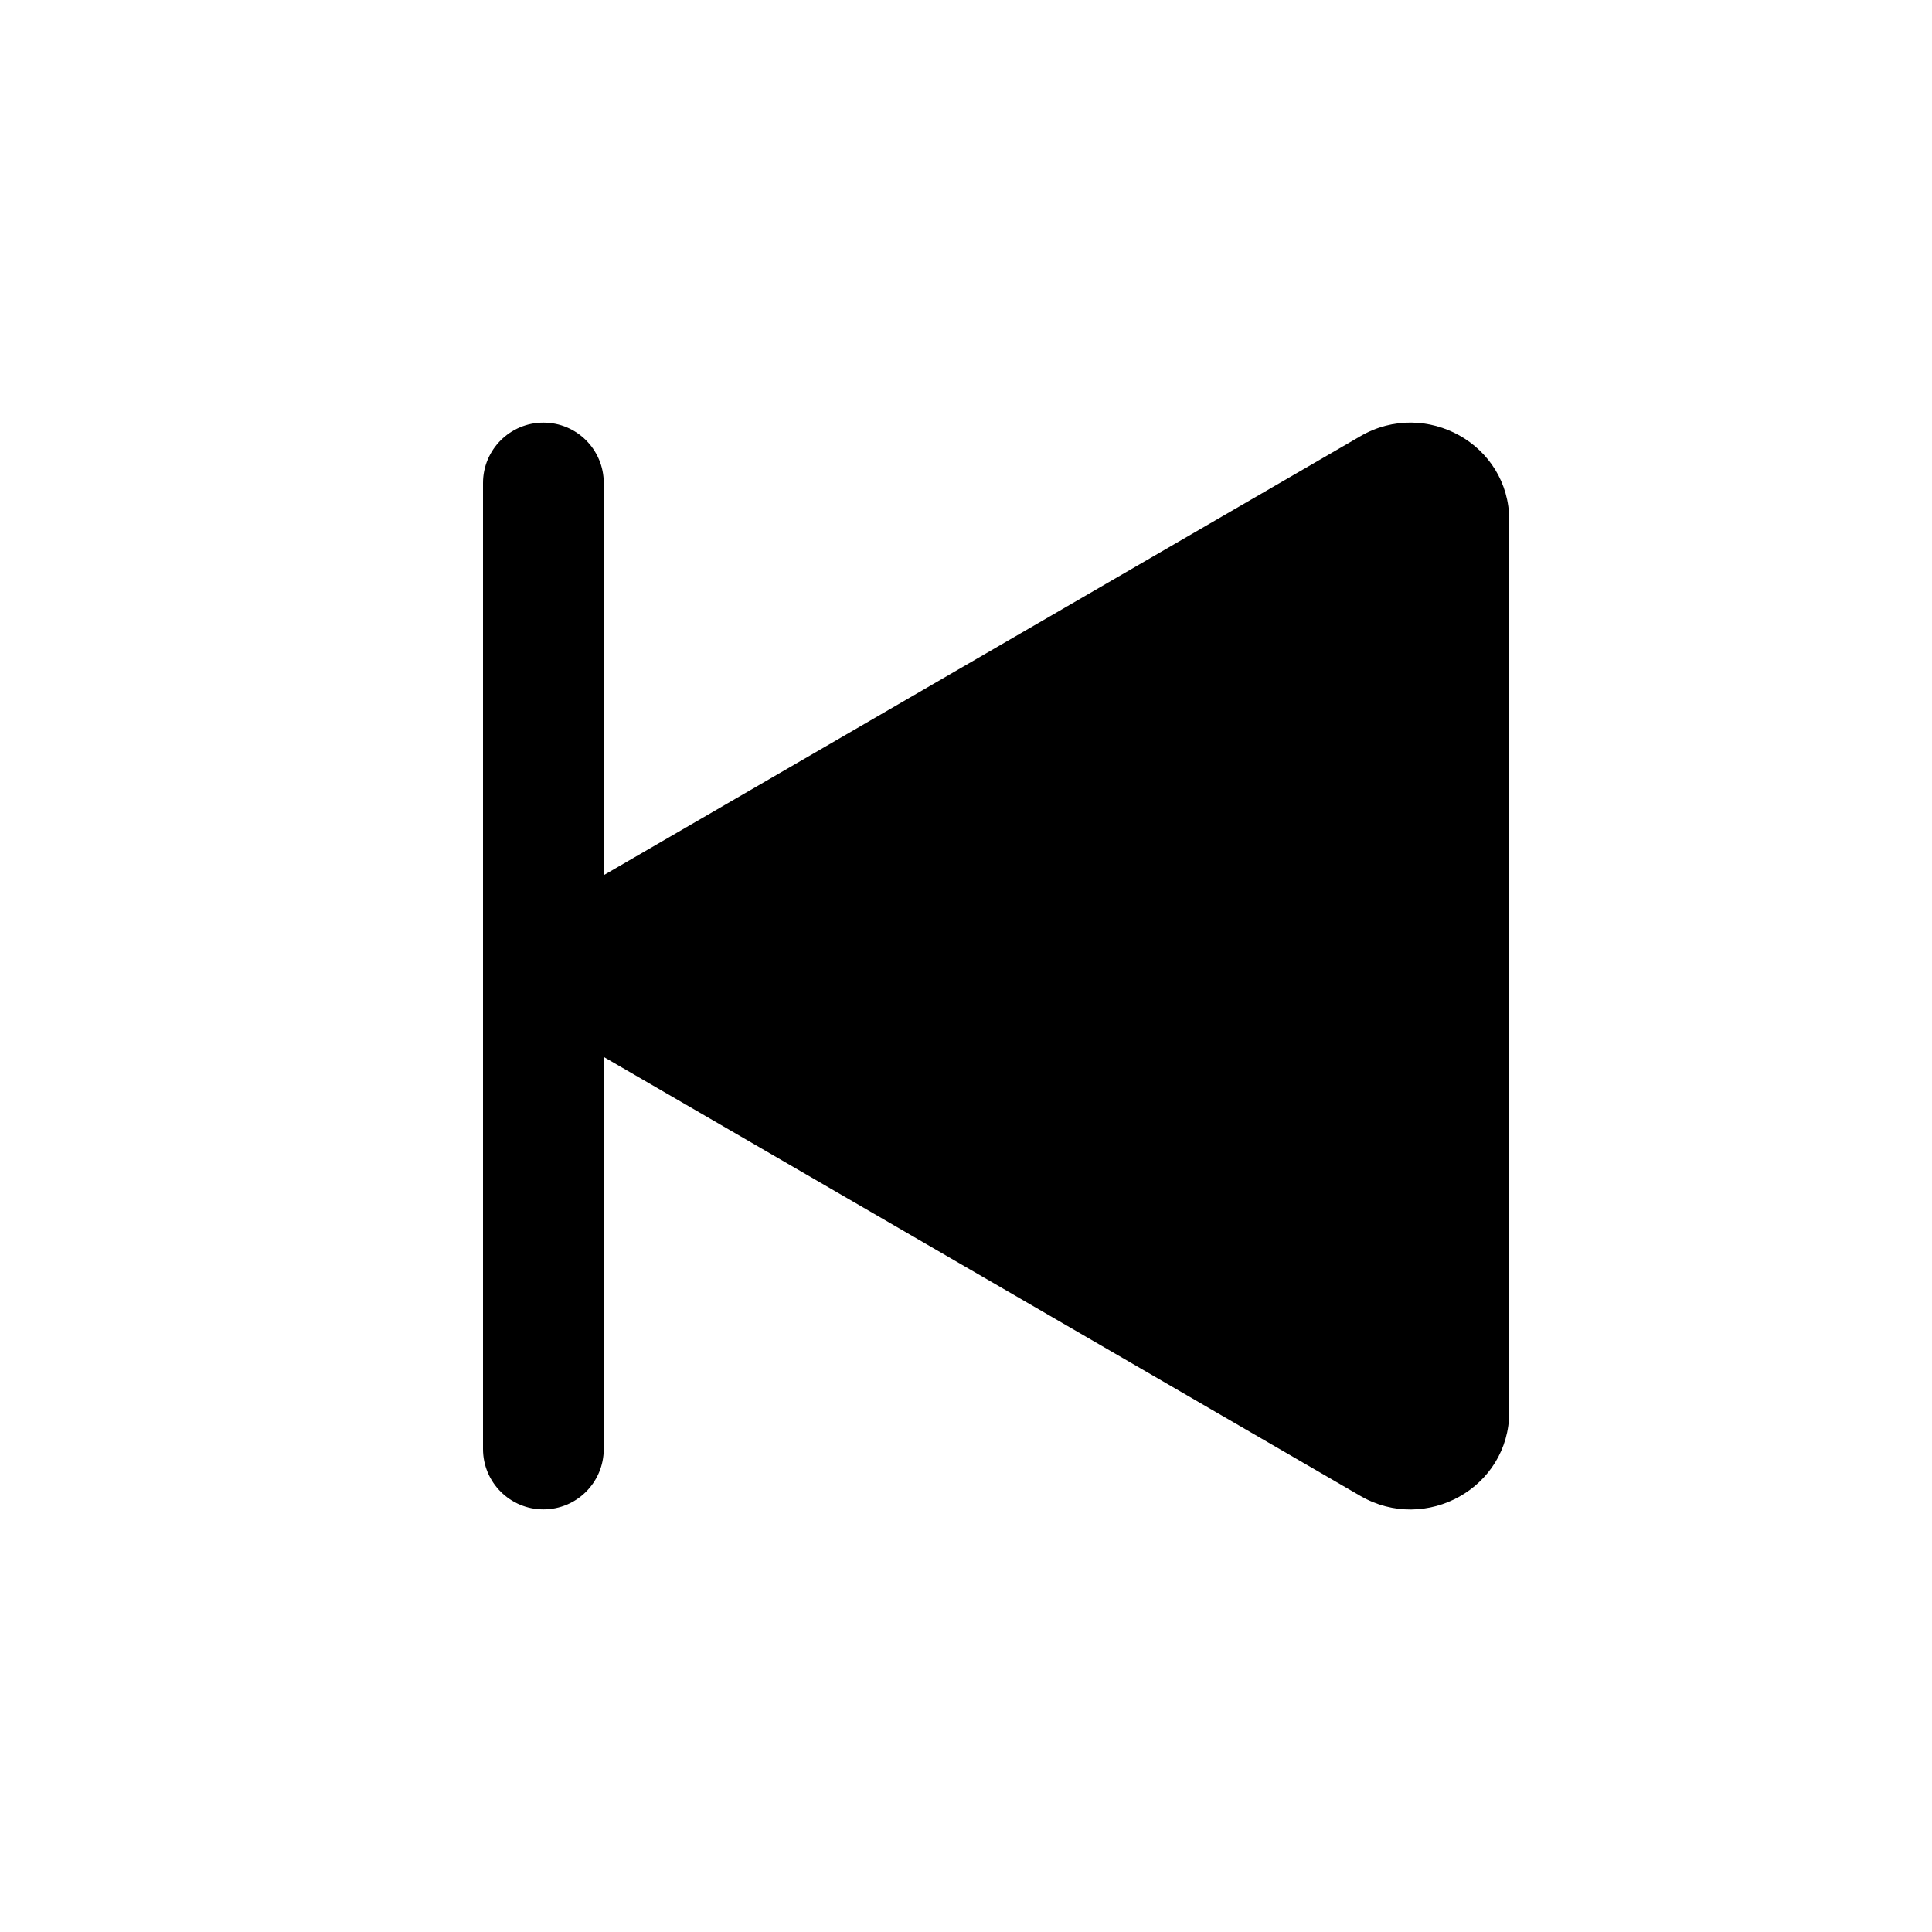
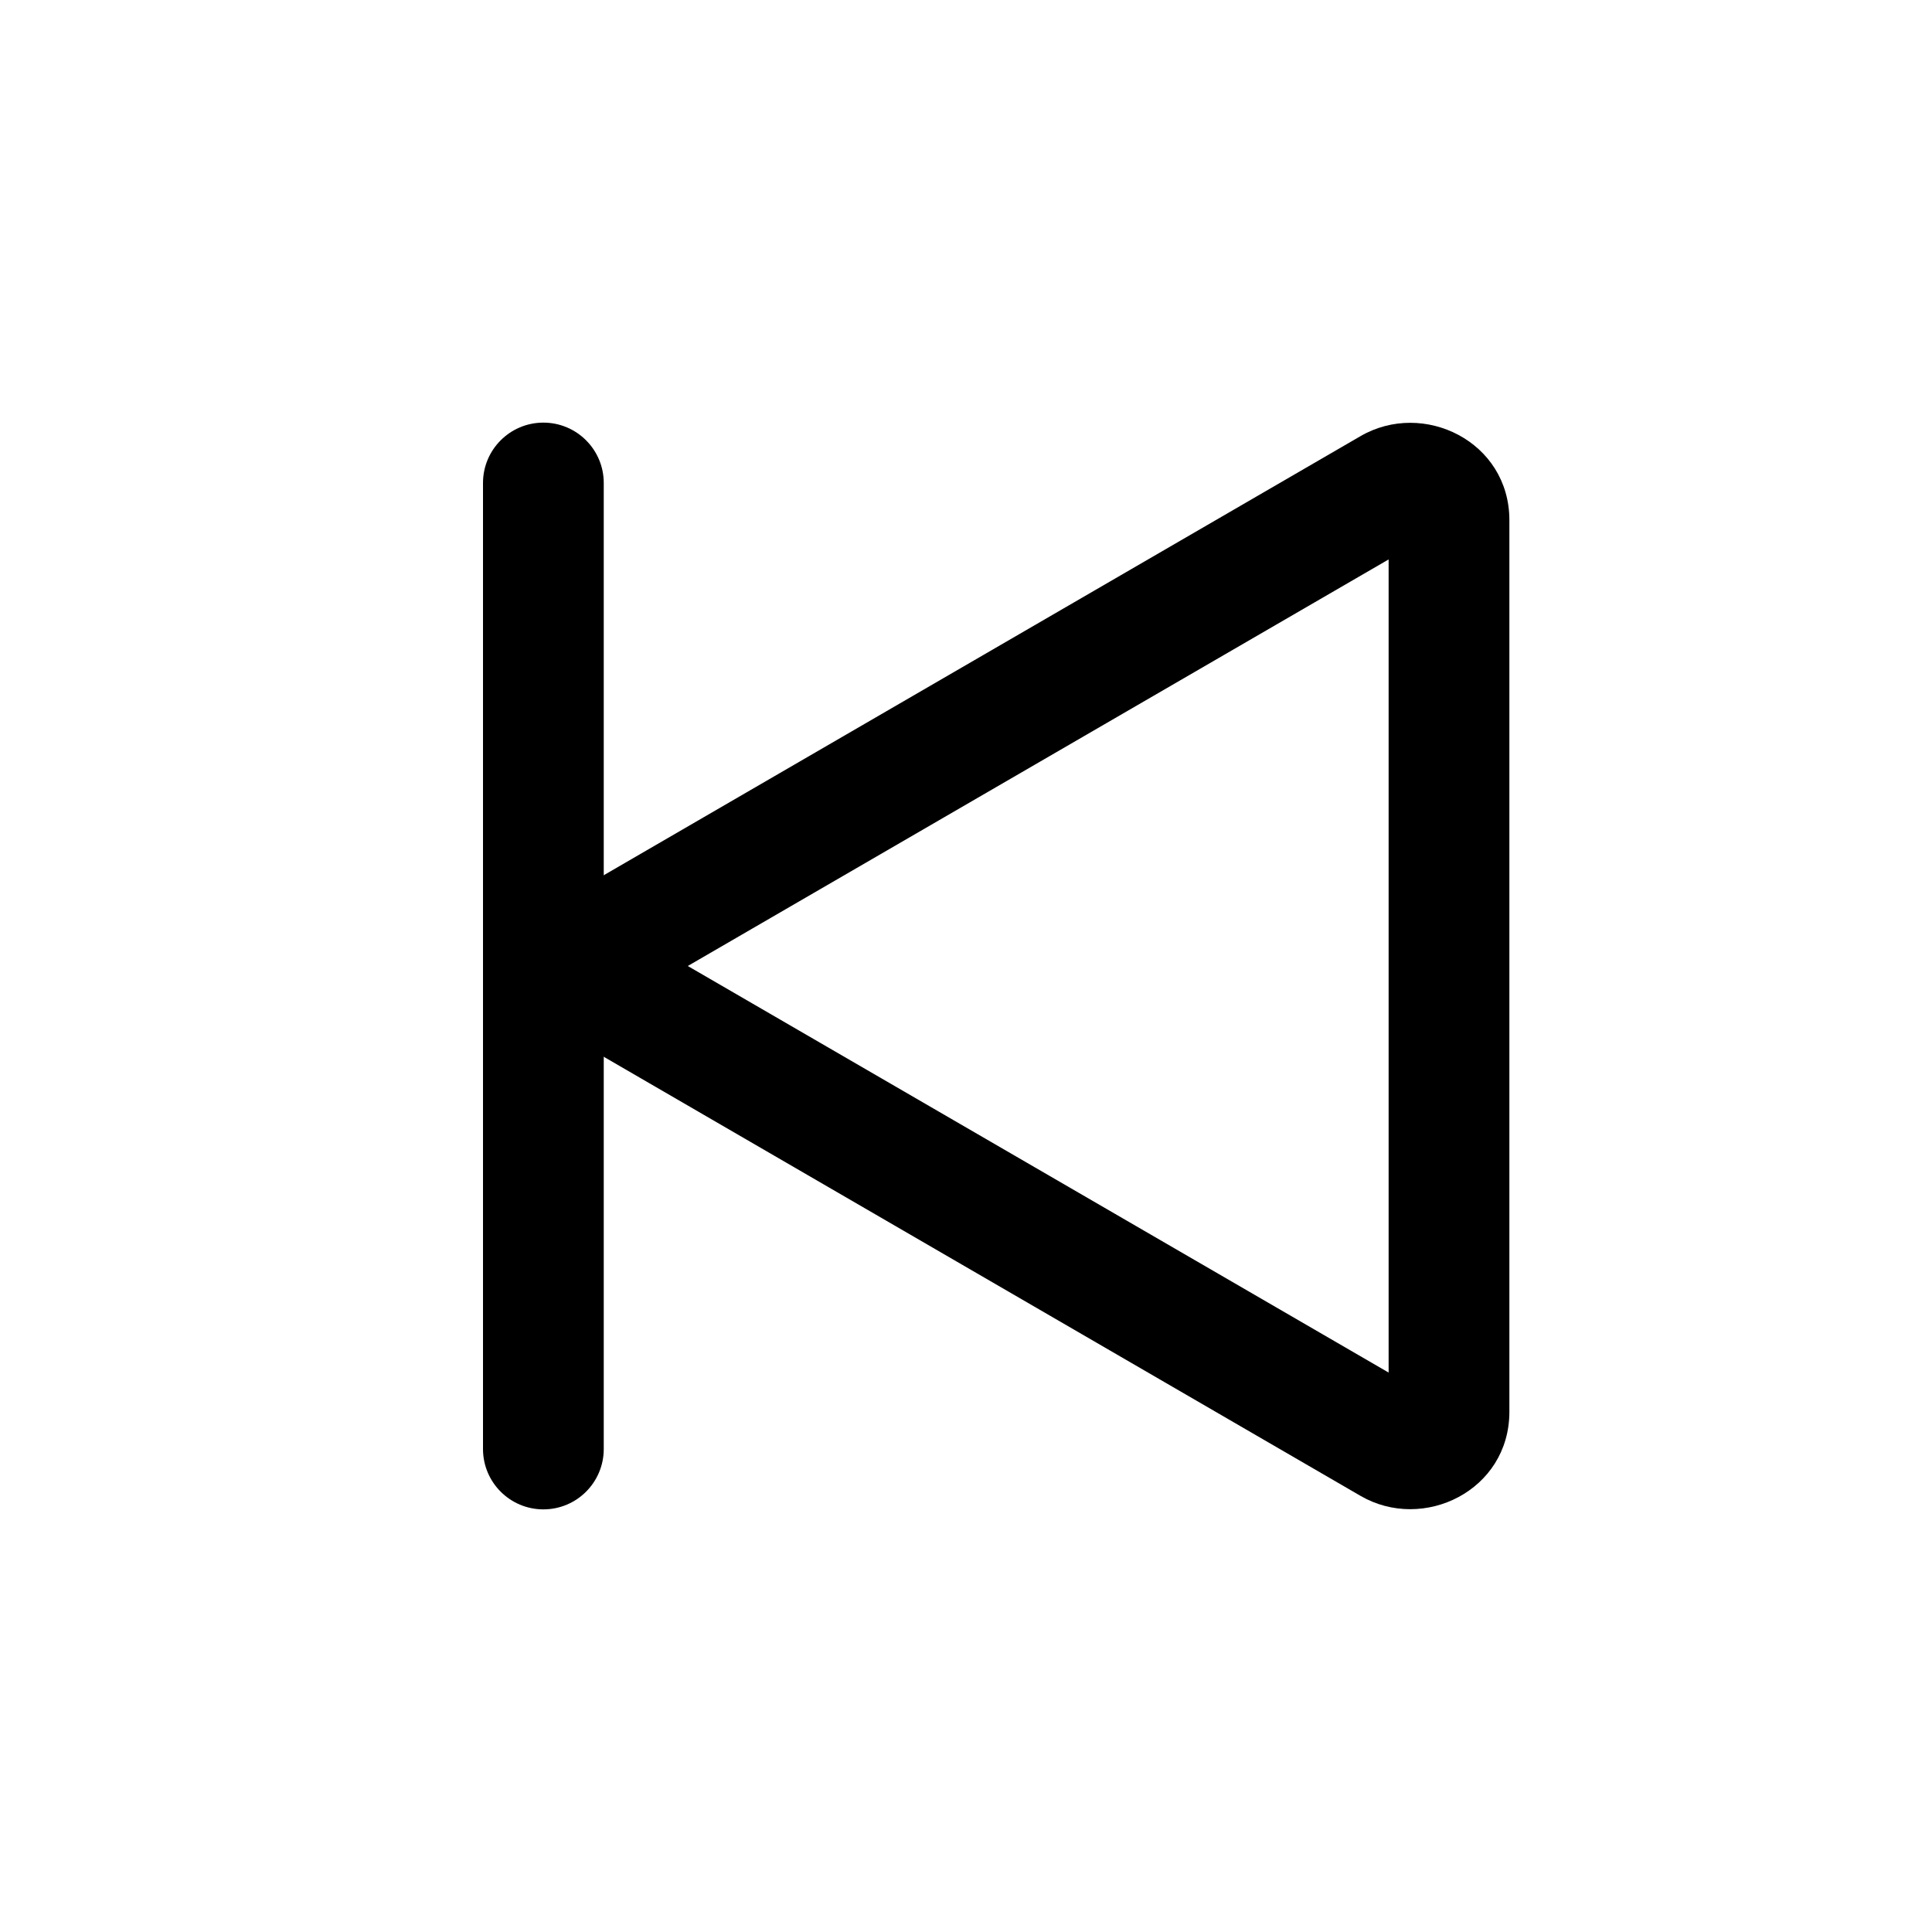
- <svg xmlns="http://www.w3.org/2000/svg" class="bi bi-skip-start-fill" width="1em" height="1em" viewBox="0 0 16 16" fill="currentColor">
+ <svg xmlns="http://www.w3.org/2000/svg" class="bi bi-skip-start" width="1em" height="1em" viewBox="0 0 16 16" fill="currentColor">
  <path fill-rule="evenodd" d="M4.5 3.5A.5.5 0 004 4v8a.5.5 0 001 0V4a.5.5 0 00-.5-.5z" clip-rule="evenodd" />
-   <path d="M4.903 8.697l6.364 3.692c.54.313 1.232-.066 1.232-.697V4.308c0-.63-.692-1.01-1.232-.696L4.903 7.304a.802.802 0 000 1.393z" />
+   <path fill-rule="evenodd" d="M5.696 8L11.5 4.633v6.734L5.696 8zm-.792-.696a.802.802 0 000 1.392l6.363 3.692c.52.302 1.233-.043 1.233-.696V4.308c0-.653-.713-.998-1.233-.696L4.904 7.304z" clip-rule="evenodd" />
</svg>
